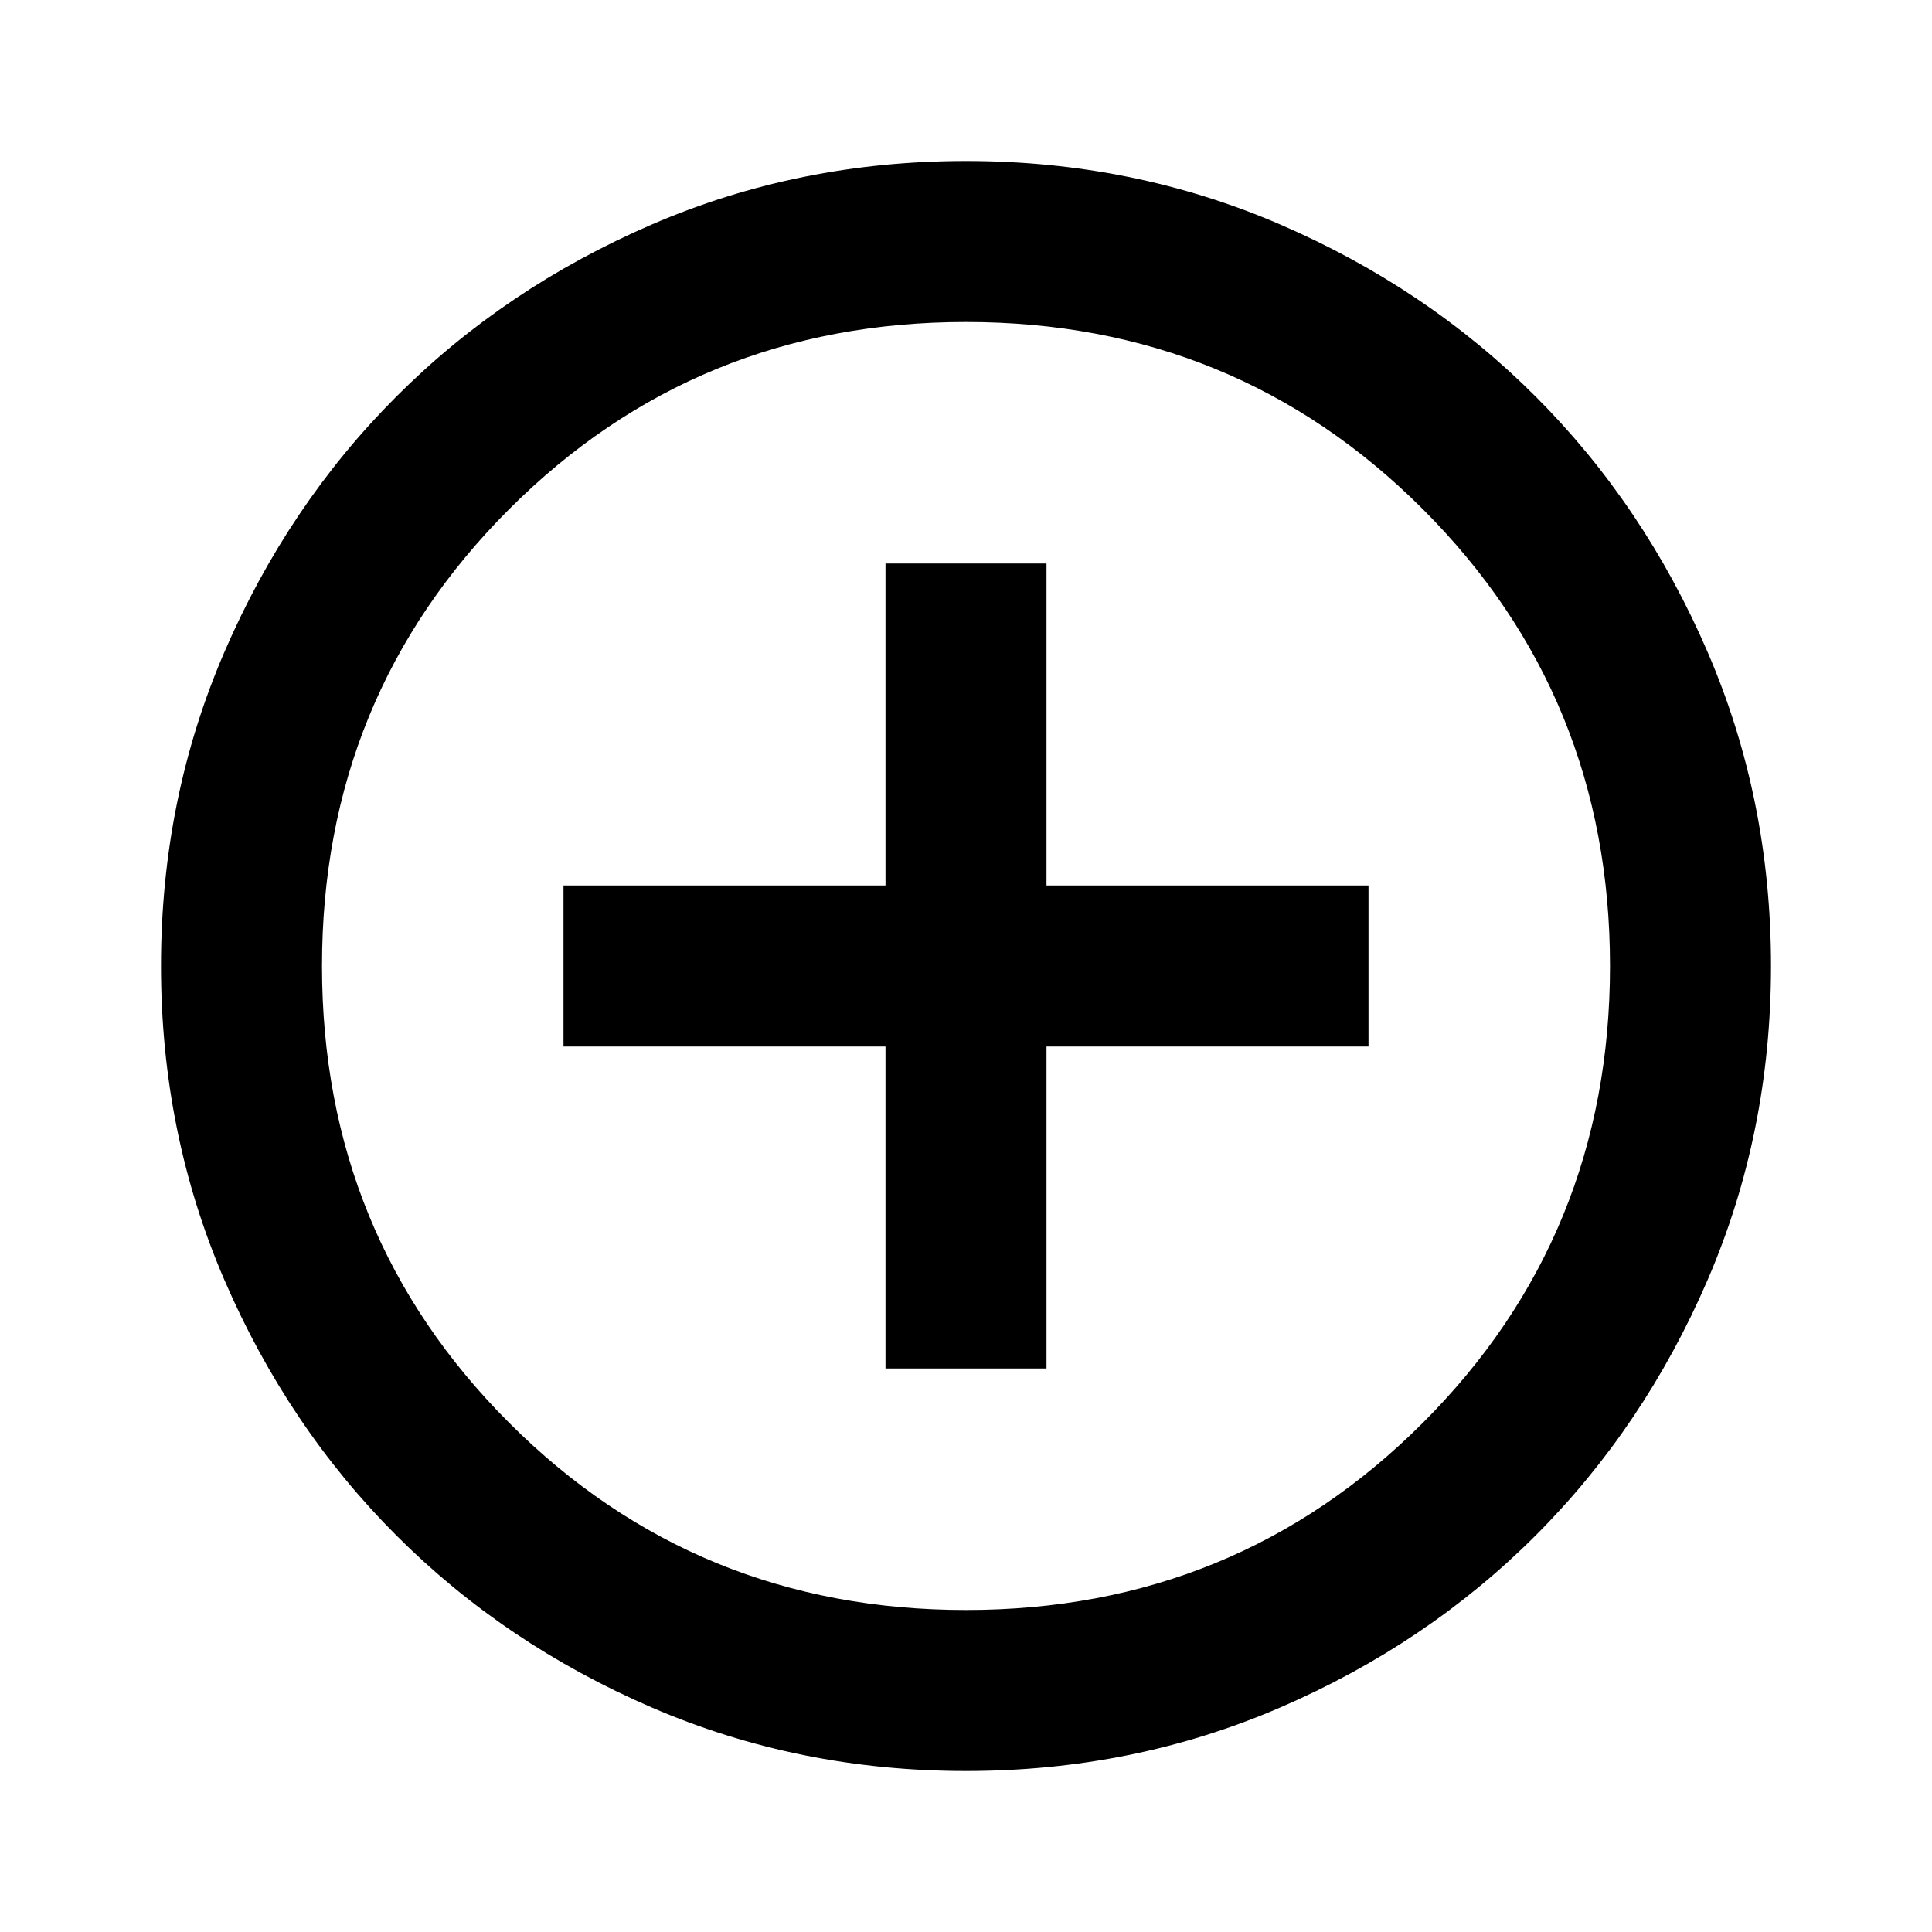
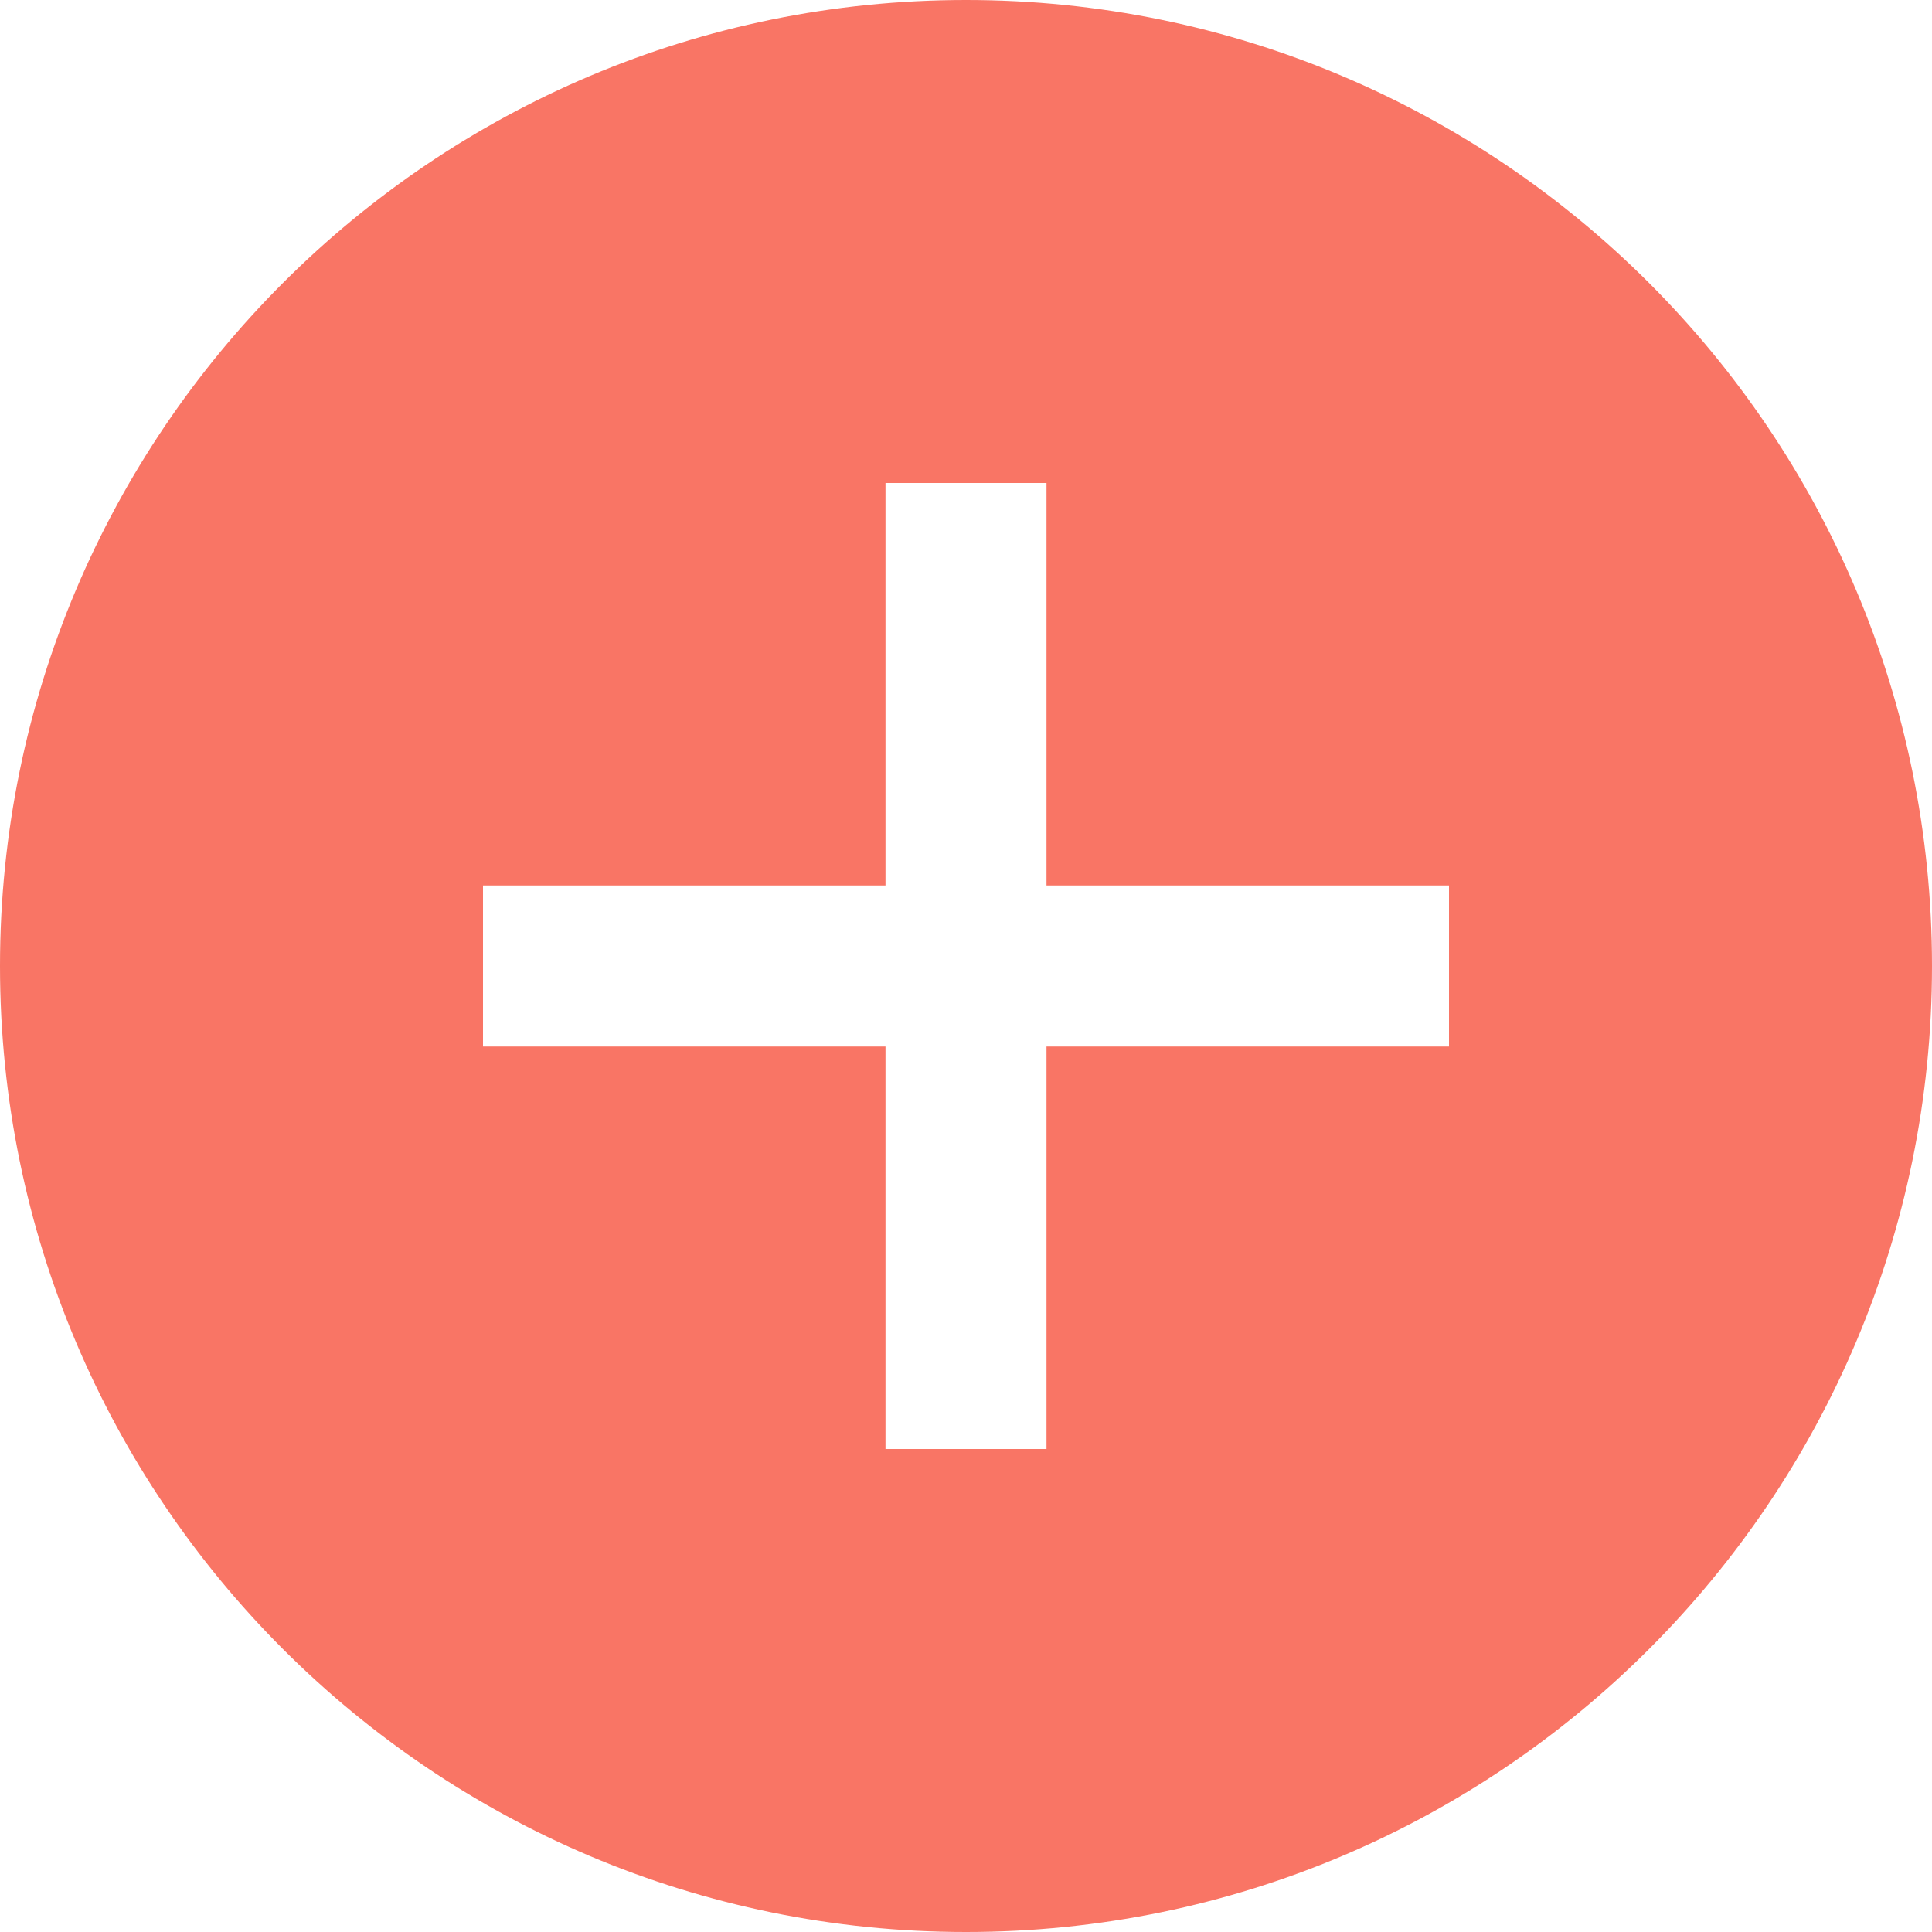
- <svg xmlns="http://www.w3.org/2000/svg" height="24" viewBox="0 -960 960 960" width="24">
-   <path d="M440-280h80v-160h160v-80H520v-160h-80v160H280v80h160v160Zm40 200q-83 0-156-31.5T197-197q-54-54-85.5-127T80-480q0-83 31.5-156T197-763q54-54 127-85.5T480-880q83 0 156 31.5T763-763q54 54 85.5 127T880-480q0 83-31.5 156T763-197q-54 54-127 85.5T480-80Zm0-80q134 0 227-93t93-227q0-134-93-227t-227-93q-134 0-227 93t-93 227q0 134 93 227t227 93Zm0-320Z" />
+ <svg xmlns="http://www.w3.org/2000/svg" width="24" height="24" viewBox="0 0 24 24" fill="#F97565">
+   <path d="M12 0c-6.627 0-12 5.373-12 12s5.373 12 12 12 12-5.373 12-12-5.373-12-12-12zm6 13h-5v5h-2v-5h-5v-2h5v-5h2v5h5v2z" />
</svg>
